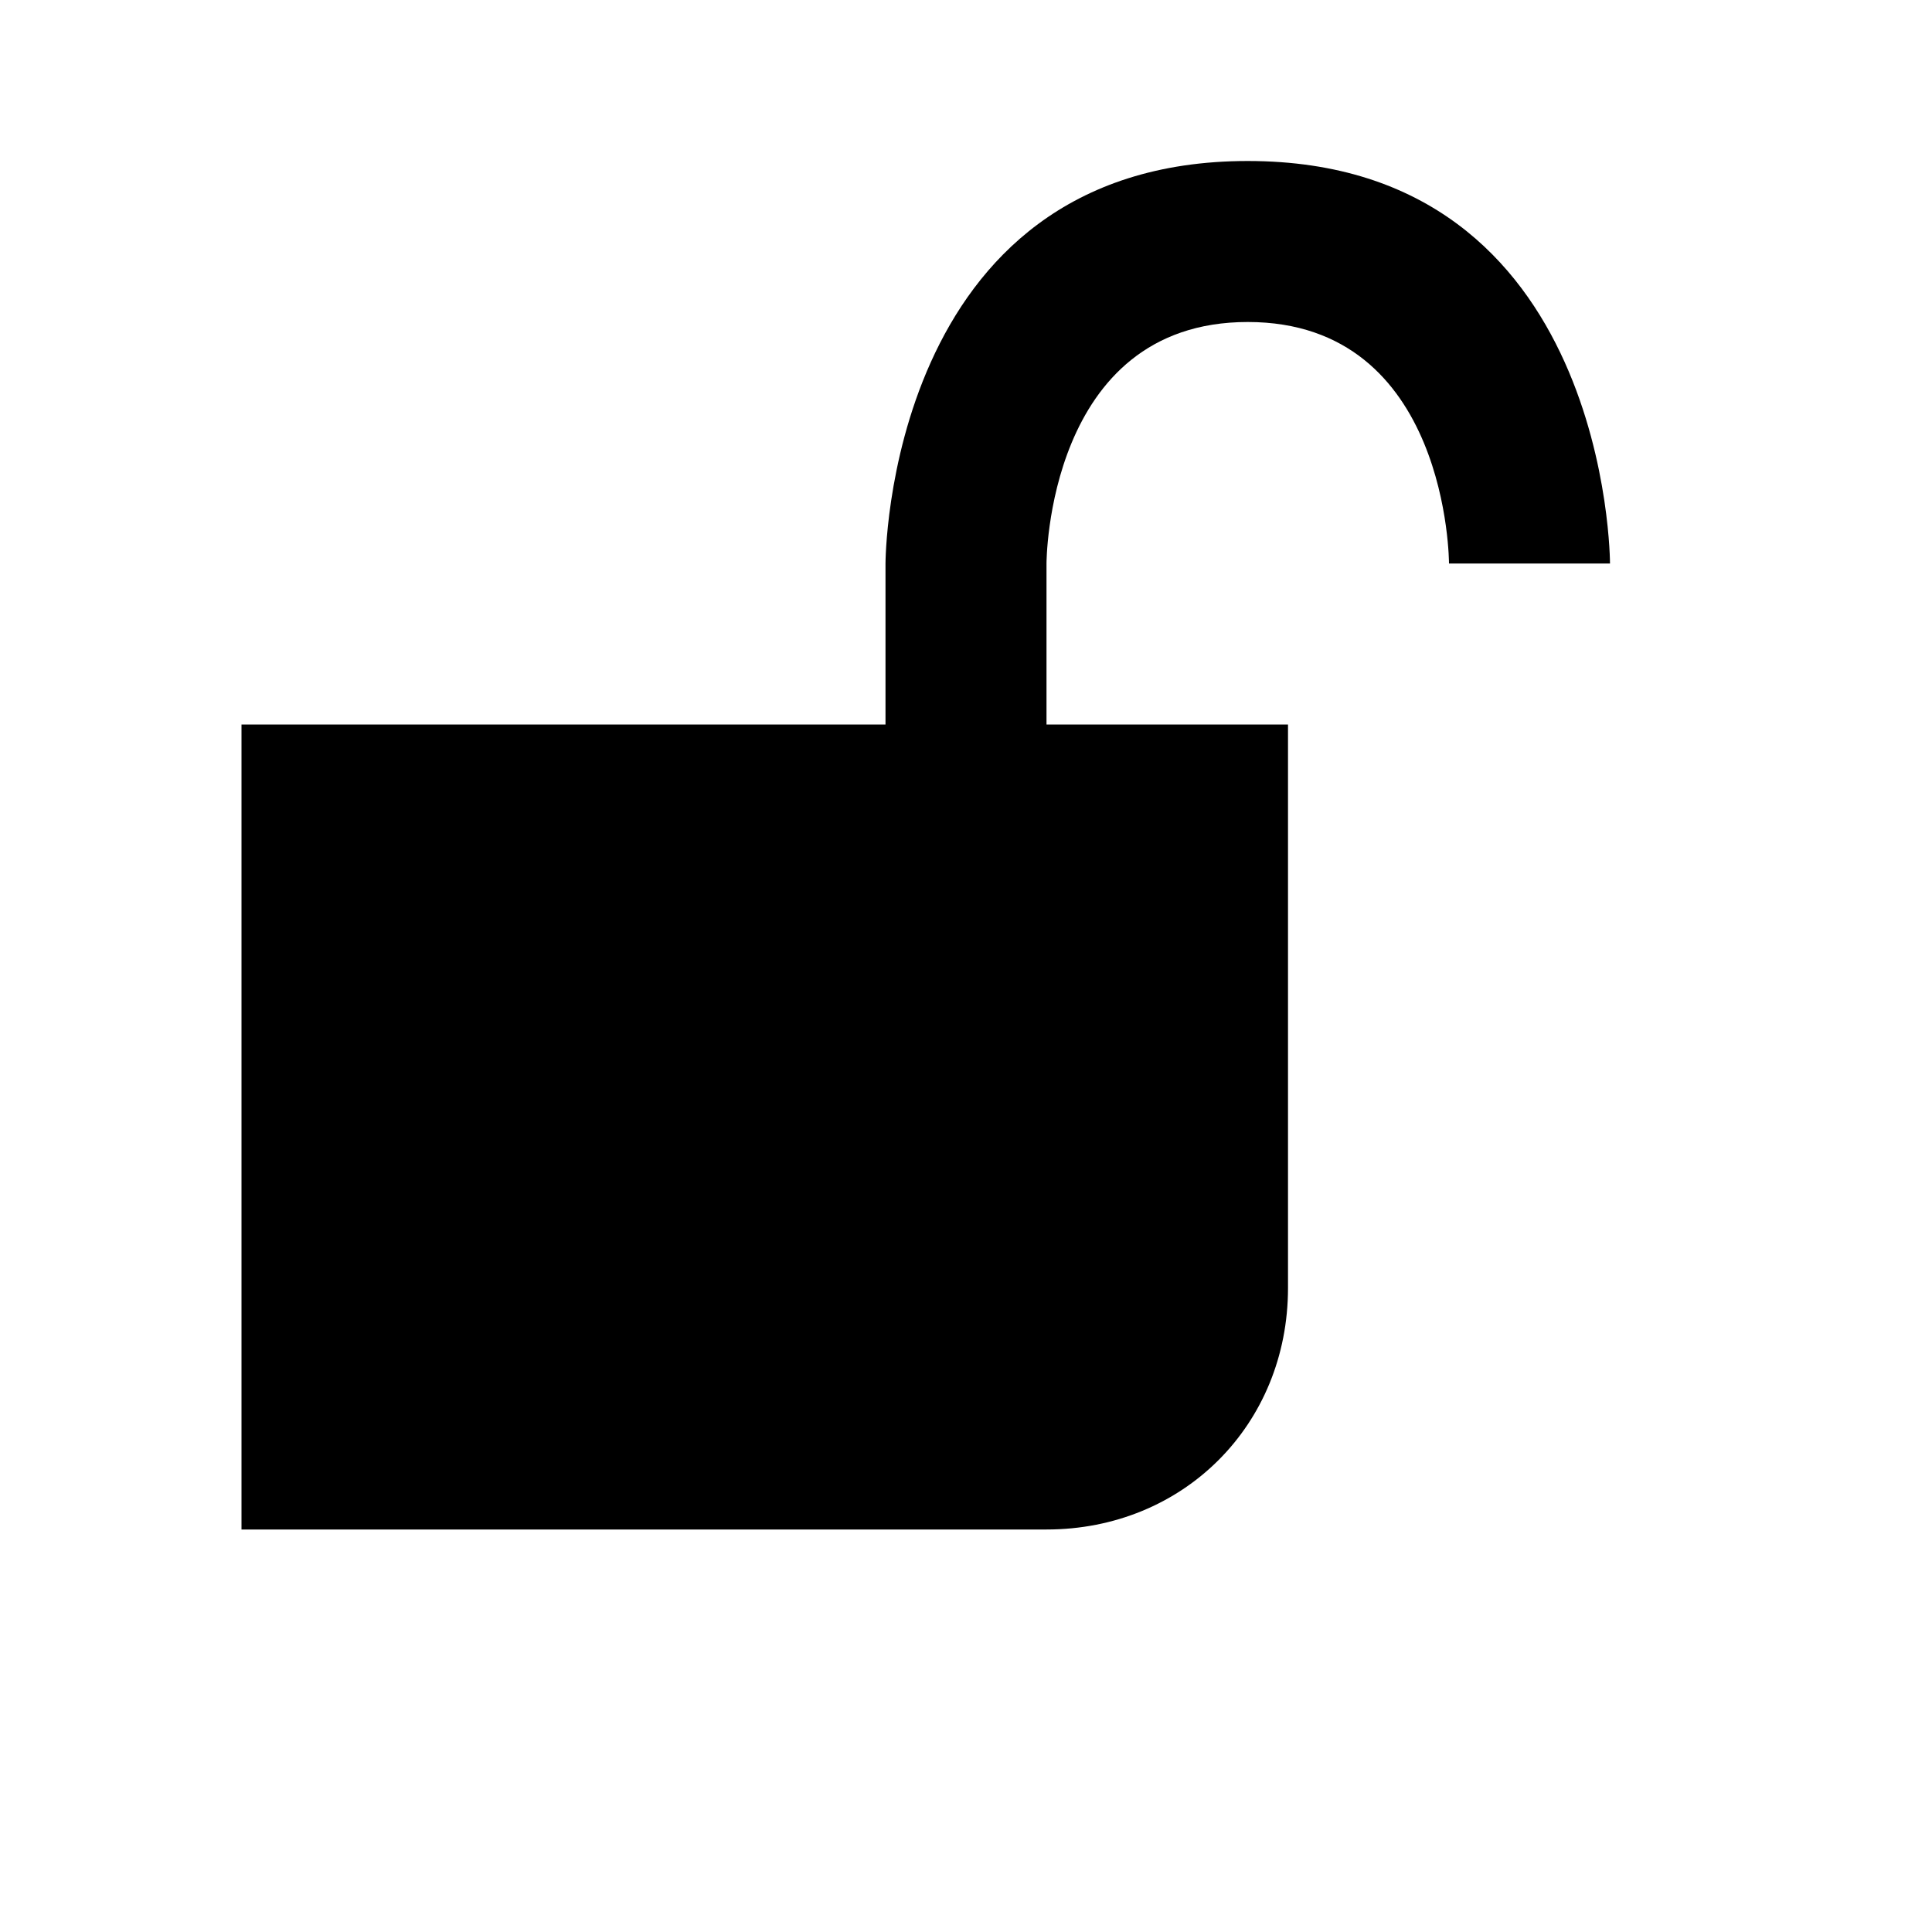
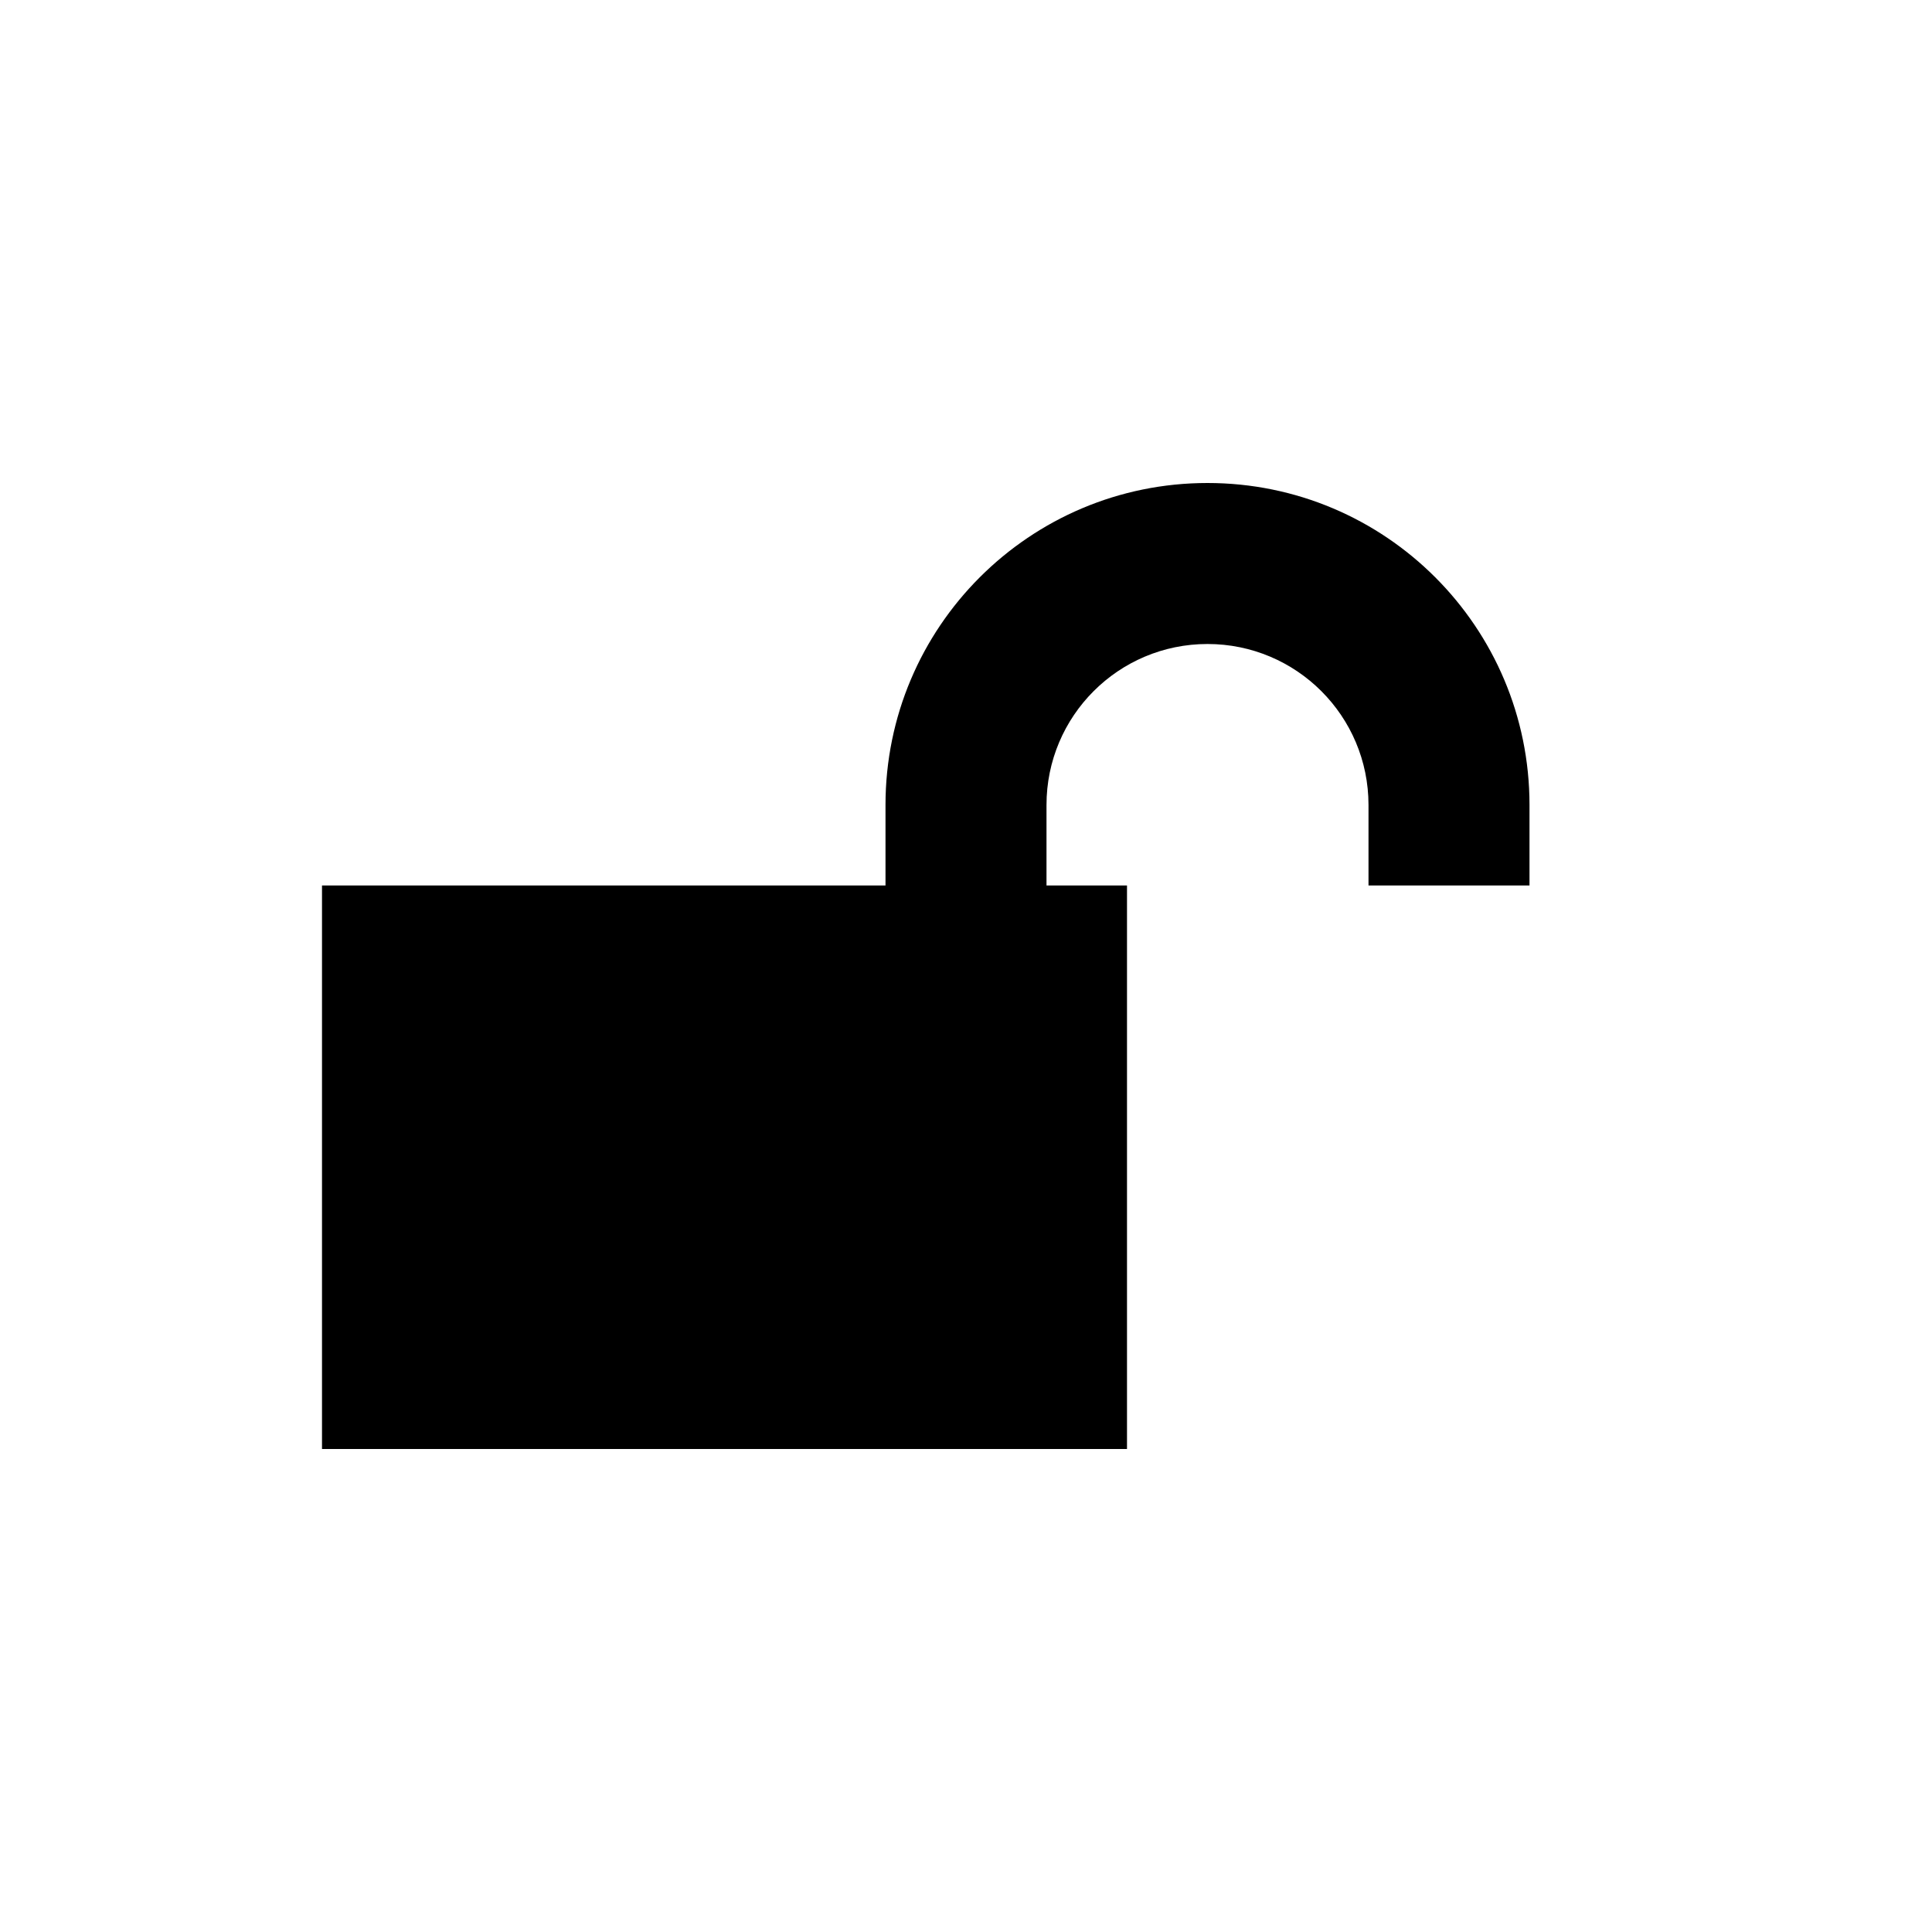
<svg xmlns="http://www.w3.org/2000/svg" width="24" height="24" viewBox="0 0 24 24">
-   <path d="M11 9v-2s0-5 4.5-5 4.5 5 4.5 5h-2s0-3-2.5-3-2.5 3-2.5 3v2h3v7c0 1.7-1.3 3-3 3h-10v-10z" id="path726" />
+   <g id="unLock">
+     <path d="M15 6c2.21 0 4 1.79 4 4v1h-2v-1c0-1.105-.895-2-2-2s-2 .895-2 2v1h1v7H4v-7h7v-1c0-2.21 1.79-4 4-4z" />
+   </g>
</svg>
